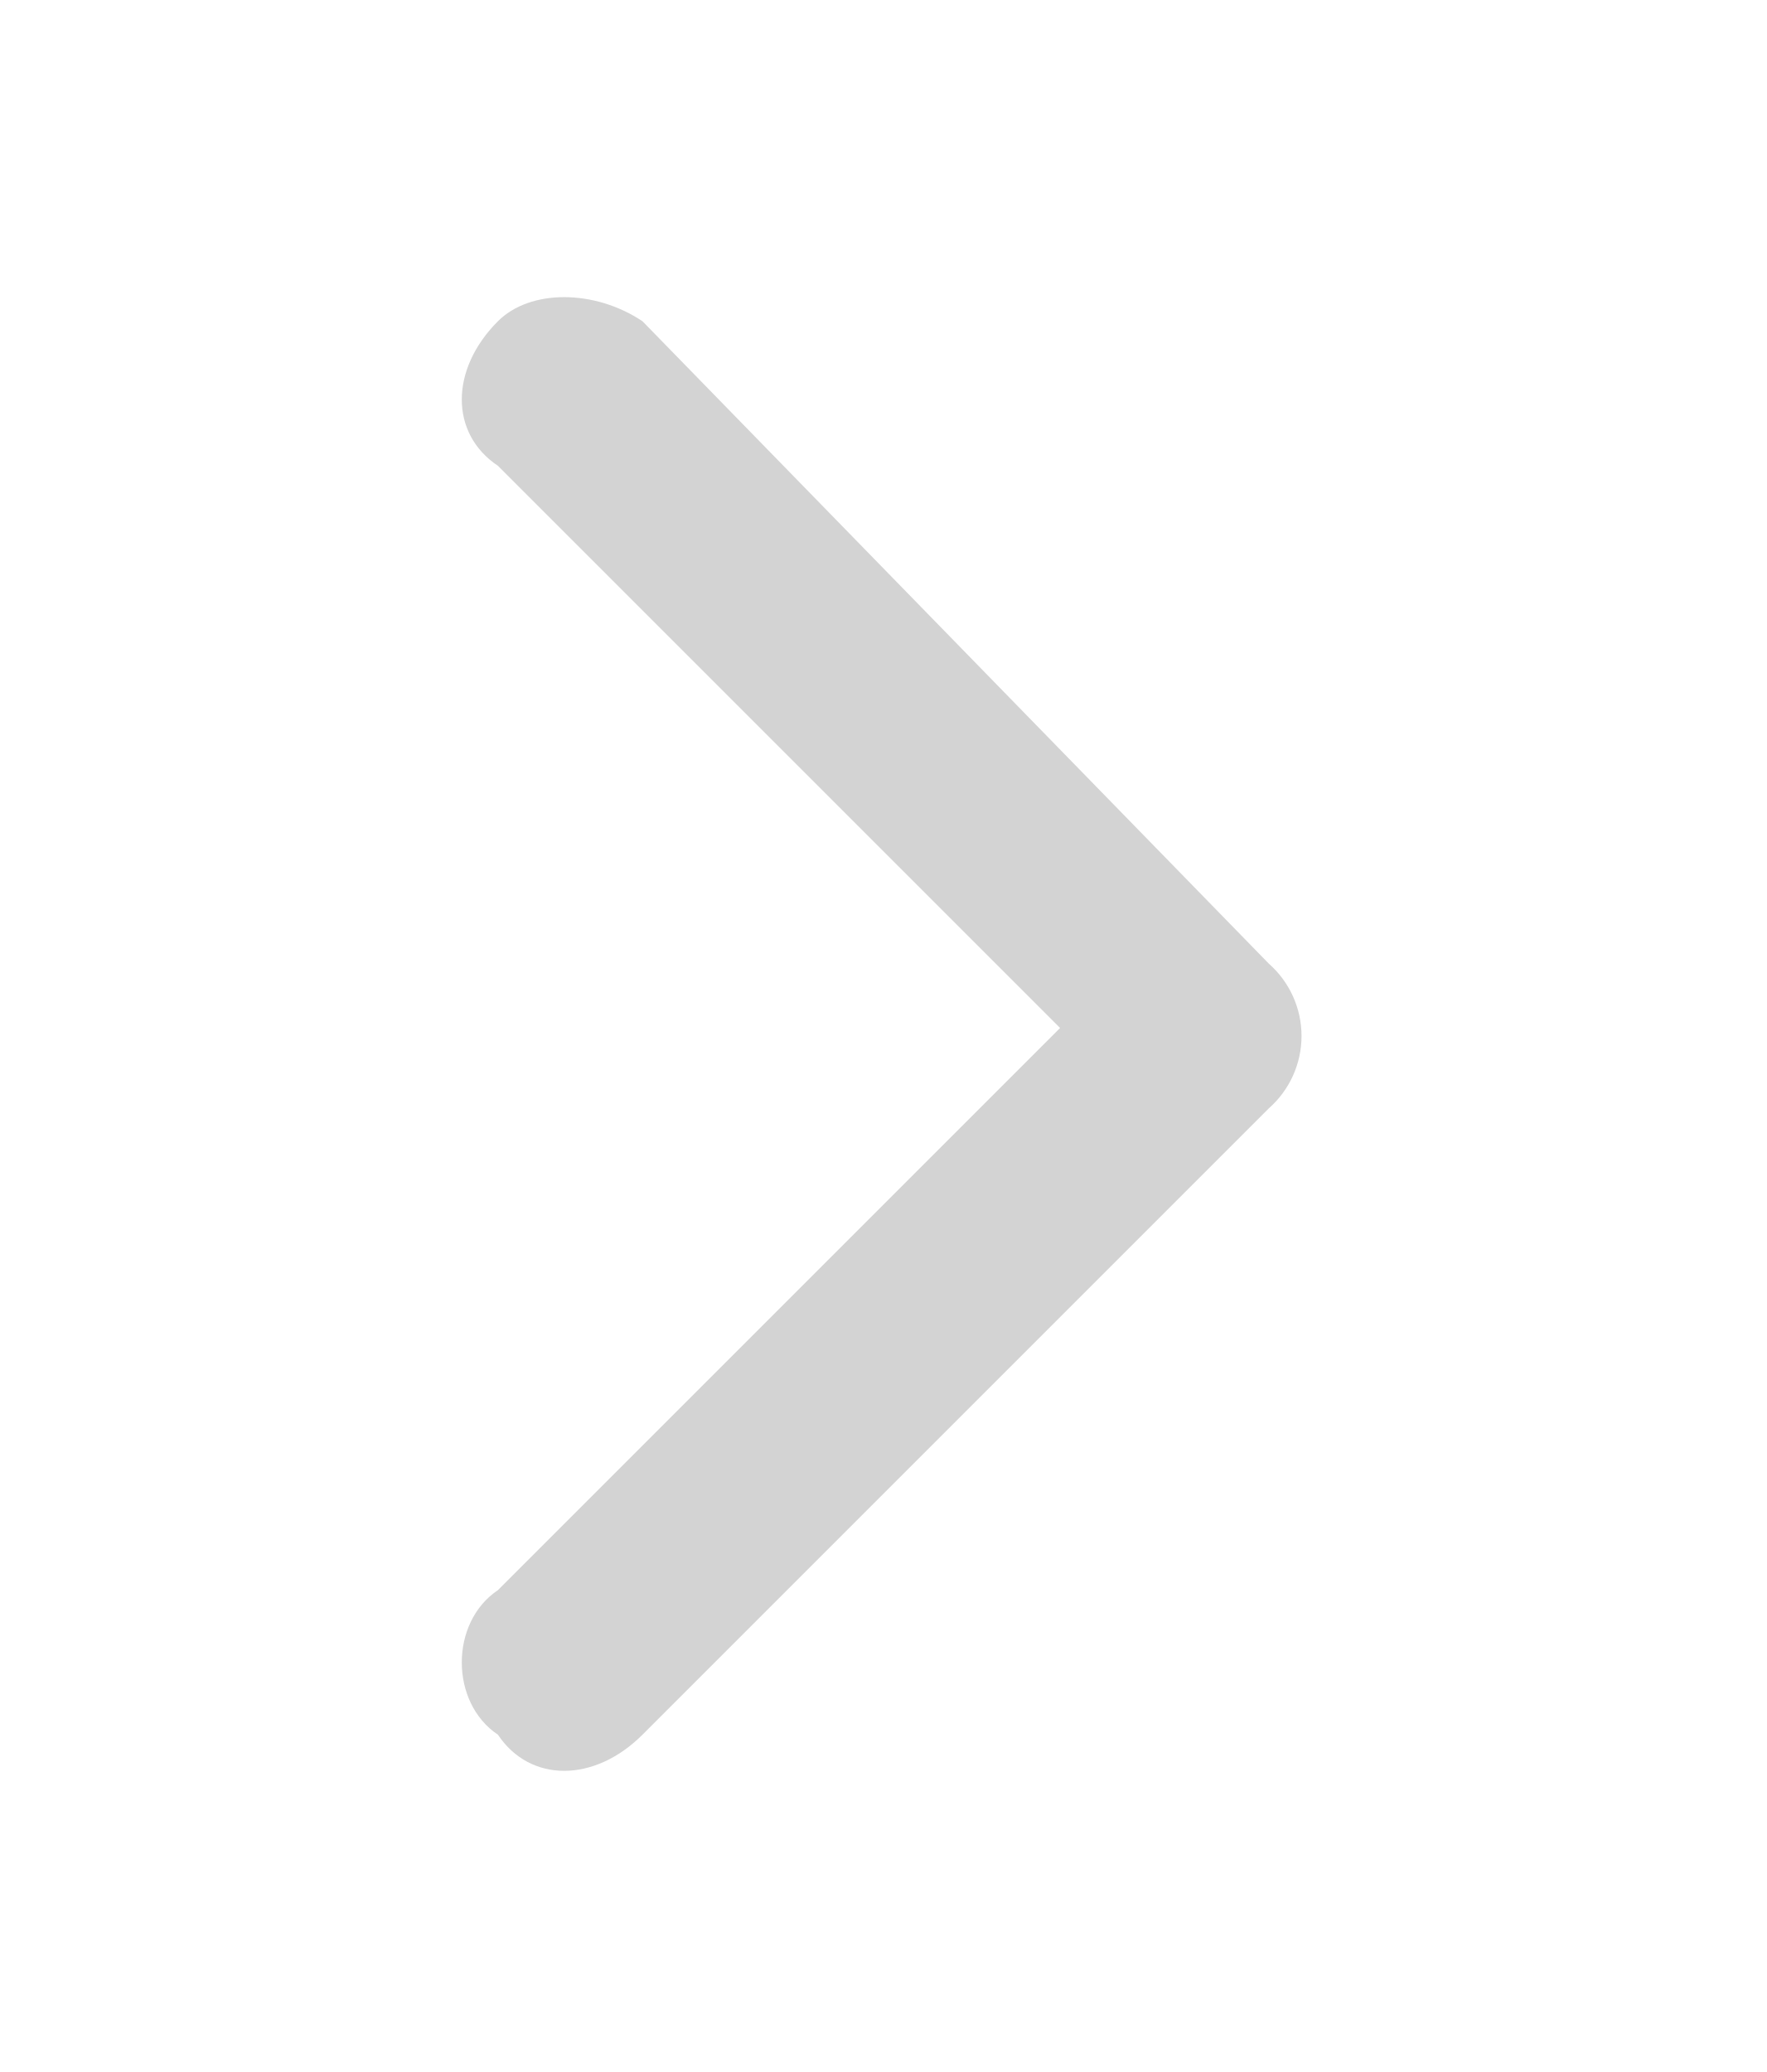
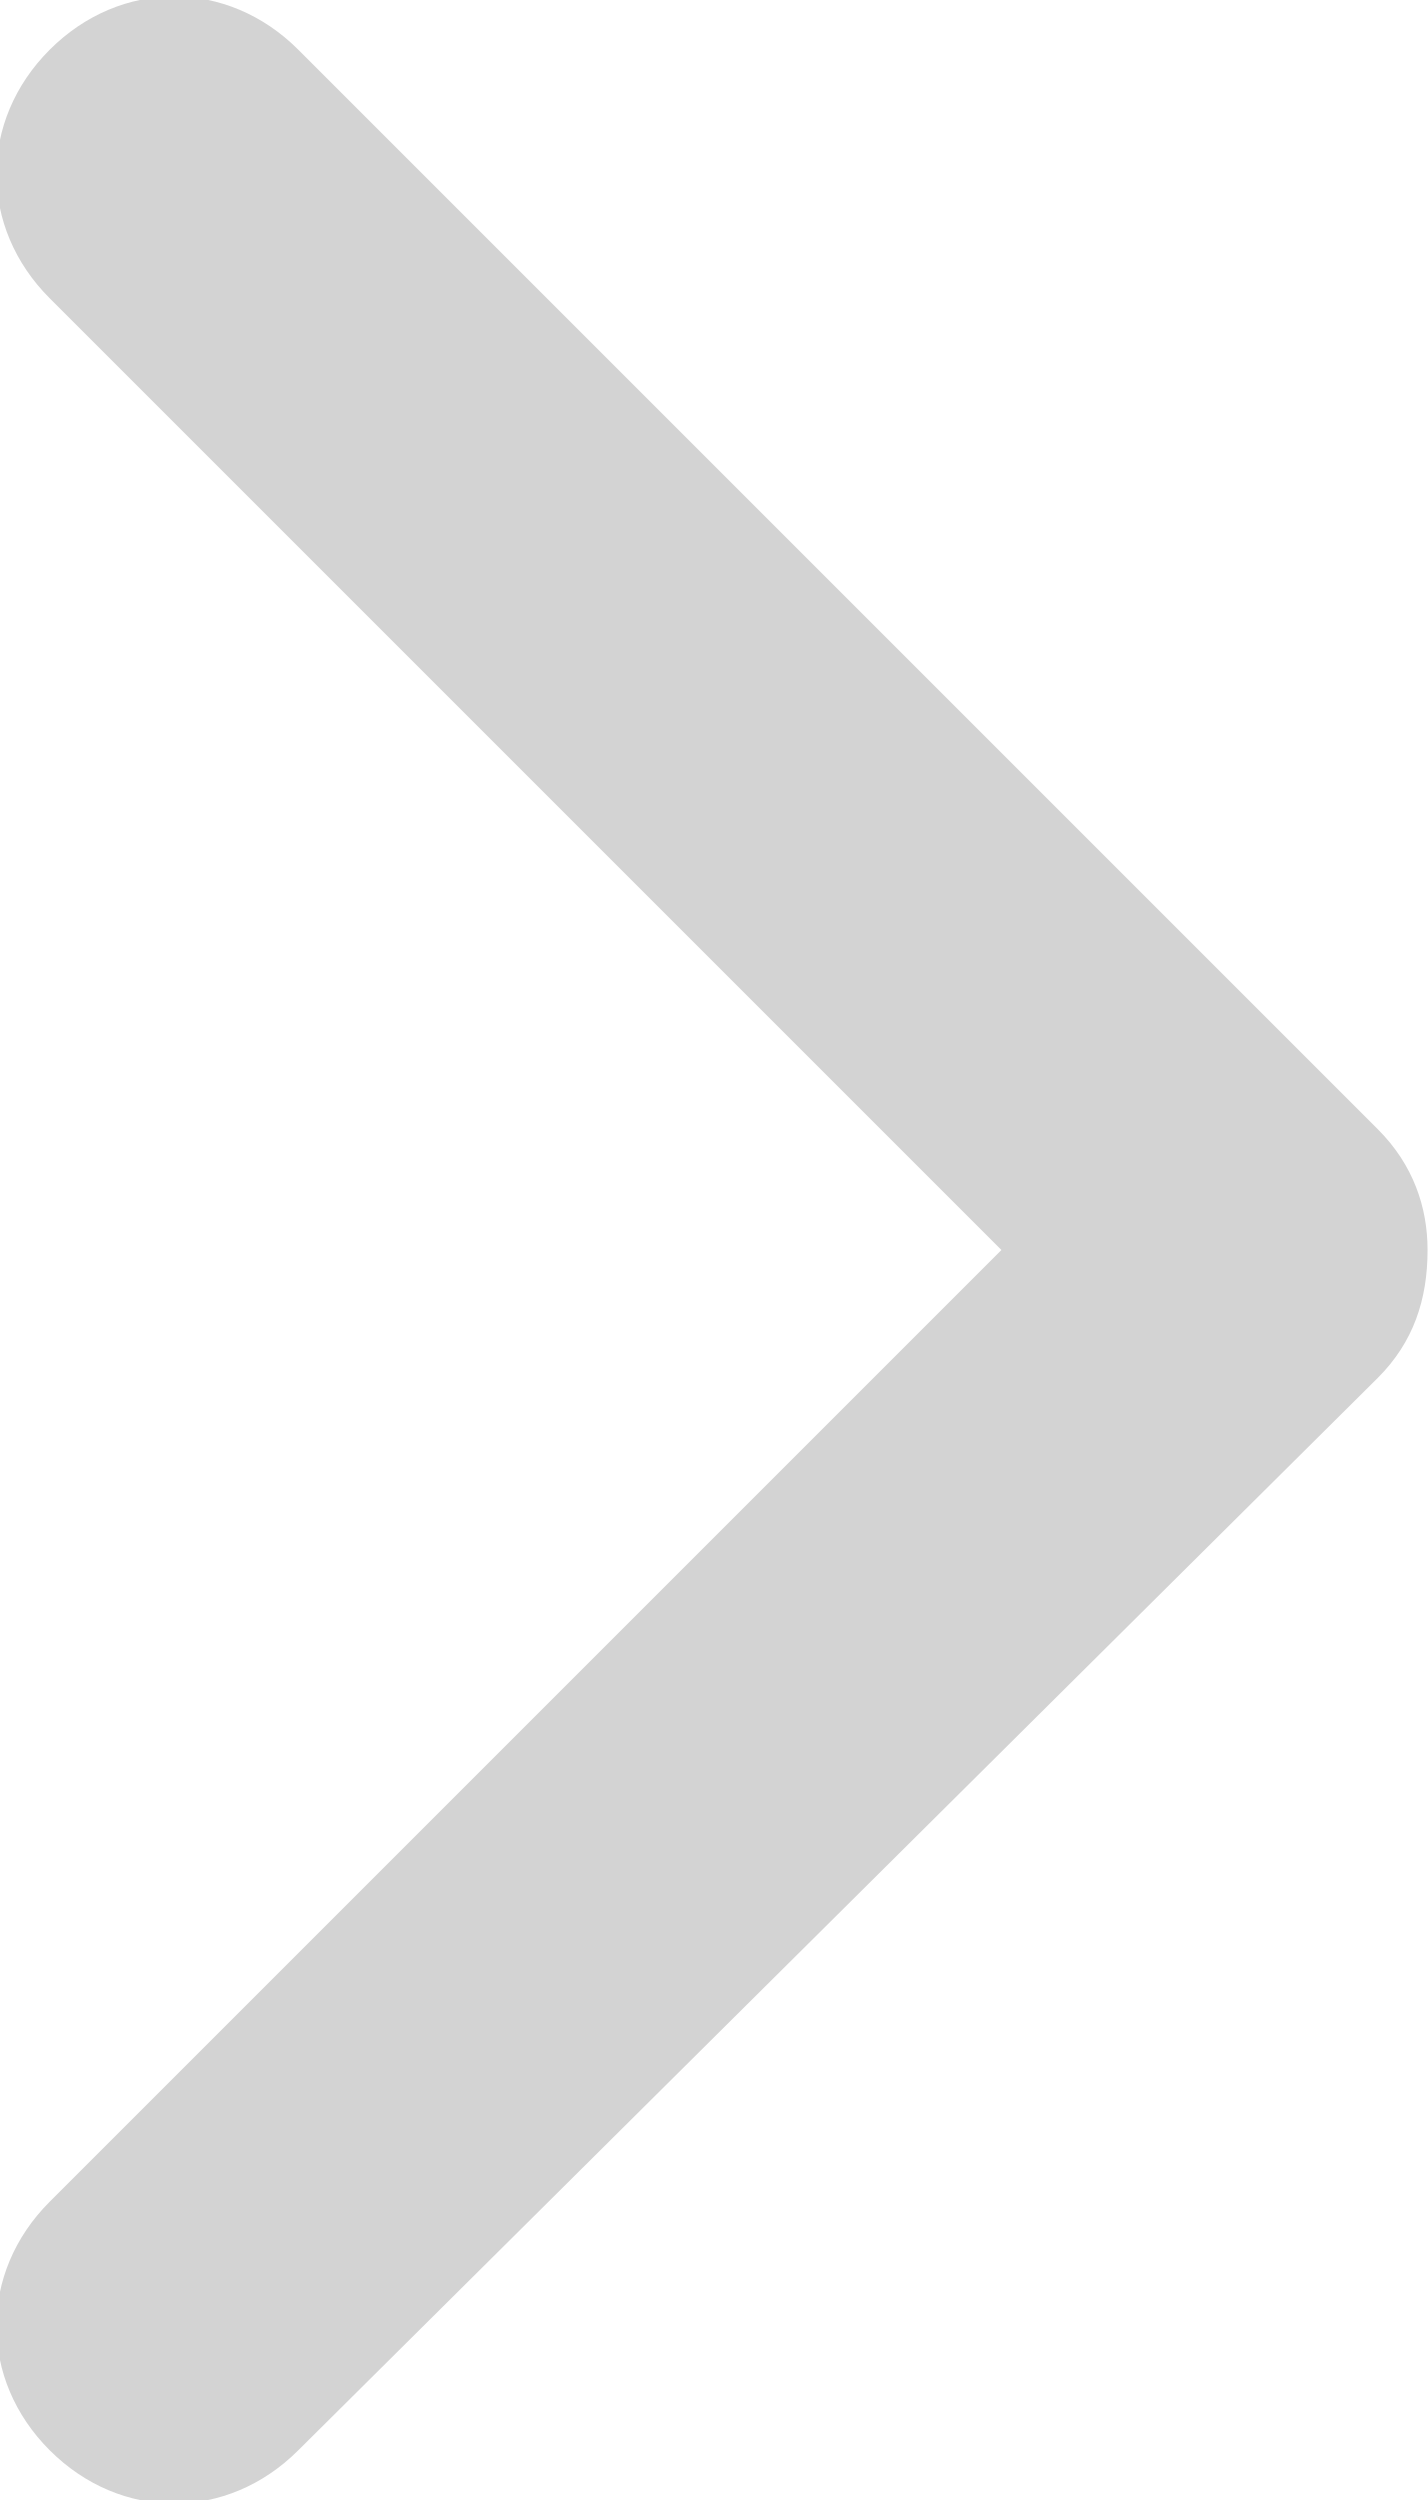
- <svg xmlns="http://www.w3.org/2000/svg" version="1" viewBox="0 0 110 129">
-   <path d="M79 69l-39 39c-3 3-7 3-9 0-3-2-3-7 0-9l35-35-35-35c-3-2-3-6 0-9 2-2 6-2 9 0l39 40a6 6 0 0 1 0 9z" fill="#d3d3d3" />
+ <svg xmlns="http://www.w3.org/2000/svg" viewBox="0 0 20.1 35.2">
+   <path d="M19.4 19.4L4.2 34.5c-1 1-2.5 1-3.5 0s-1-2.5 0-3.5l13.4-13.4L.7 4.2c-1-1-1-2.5 0-3.5s2.5-1 3.5 0l15.2 15.2c.5.5.7 1.1.7 1.7 0 .7-.2 1.3-.7 1.8z" fill="#d3d3d3" />
</svg>
